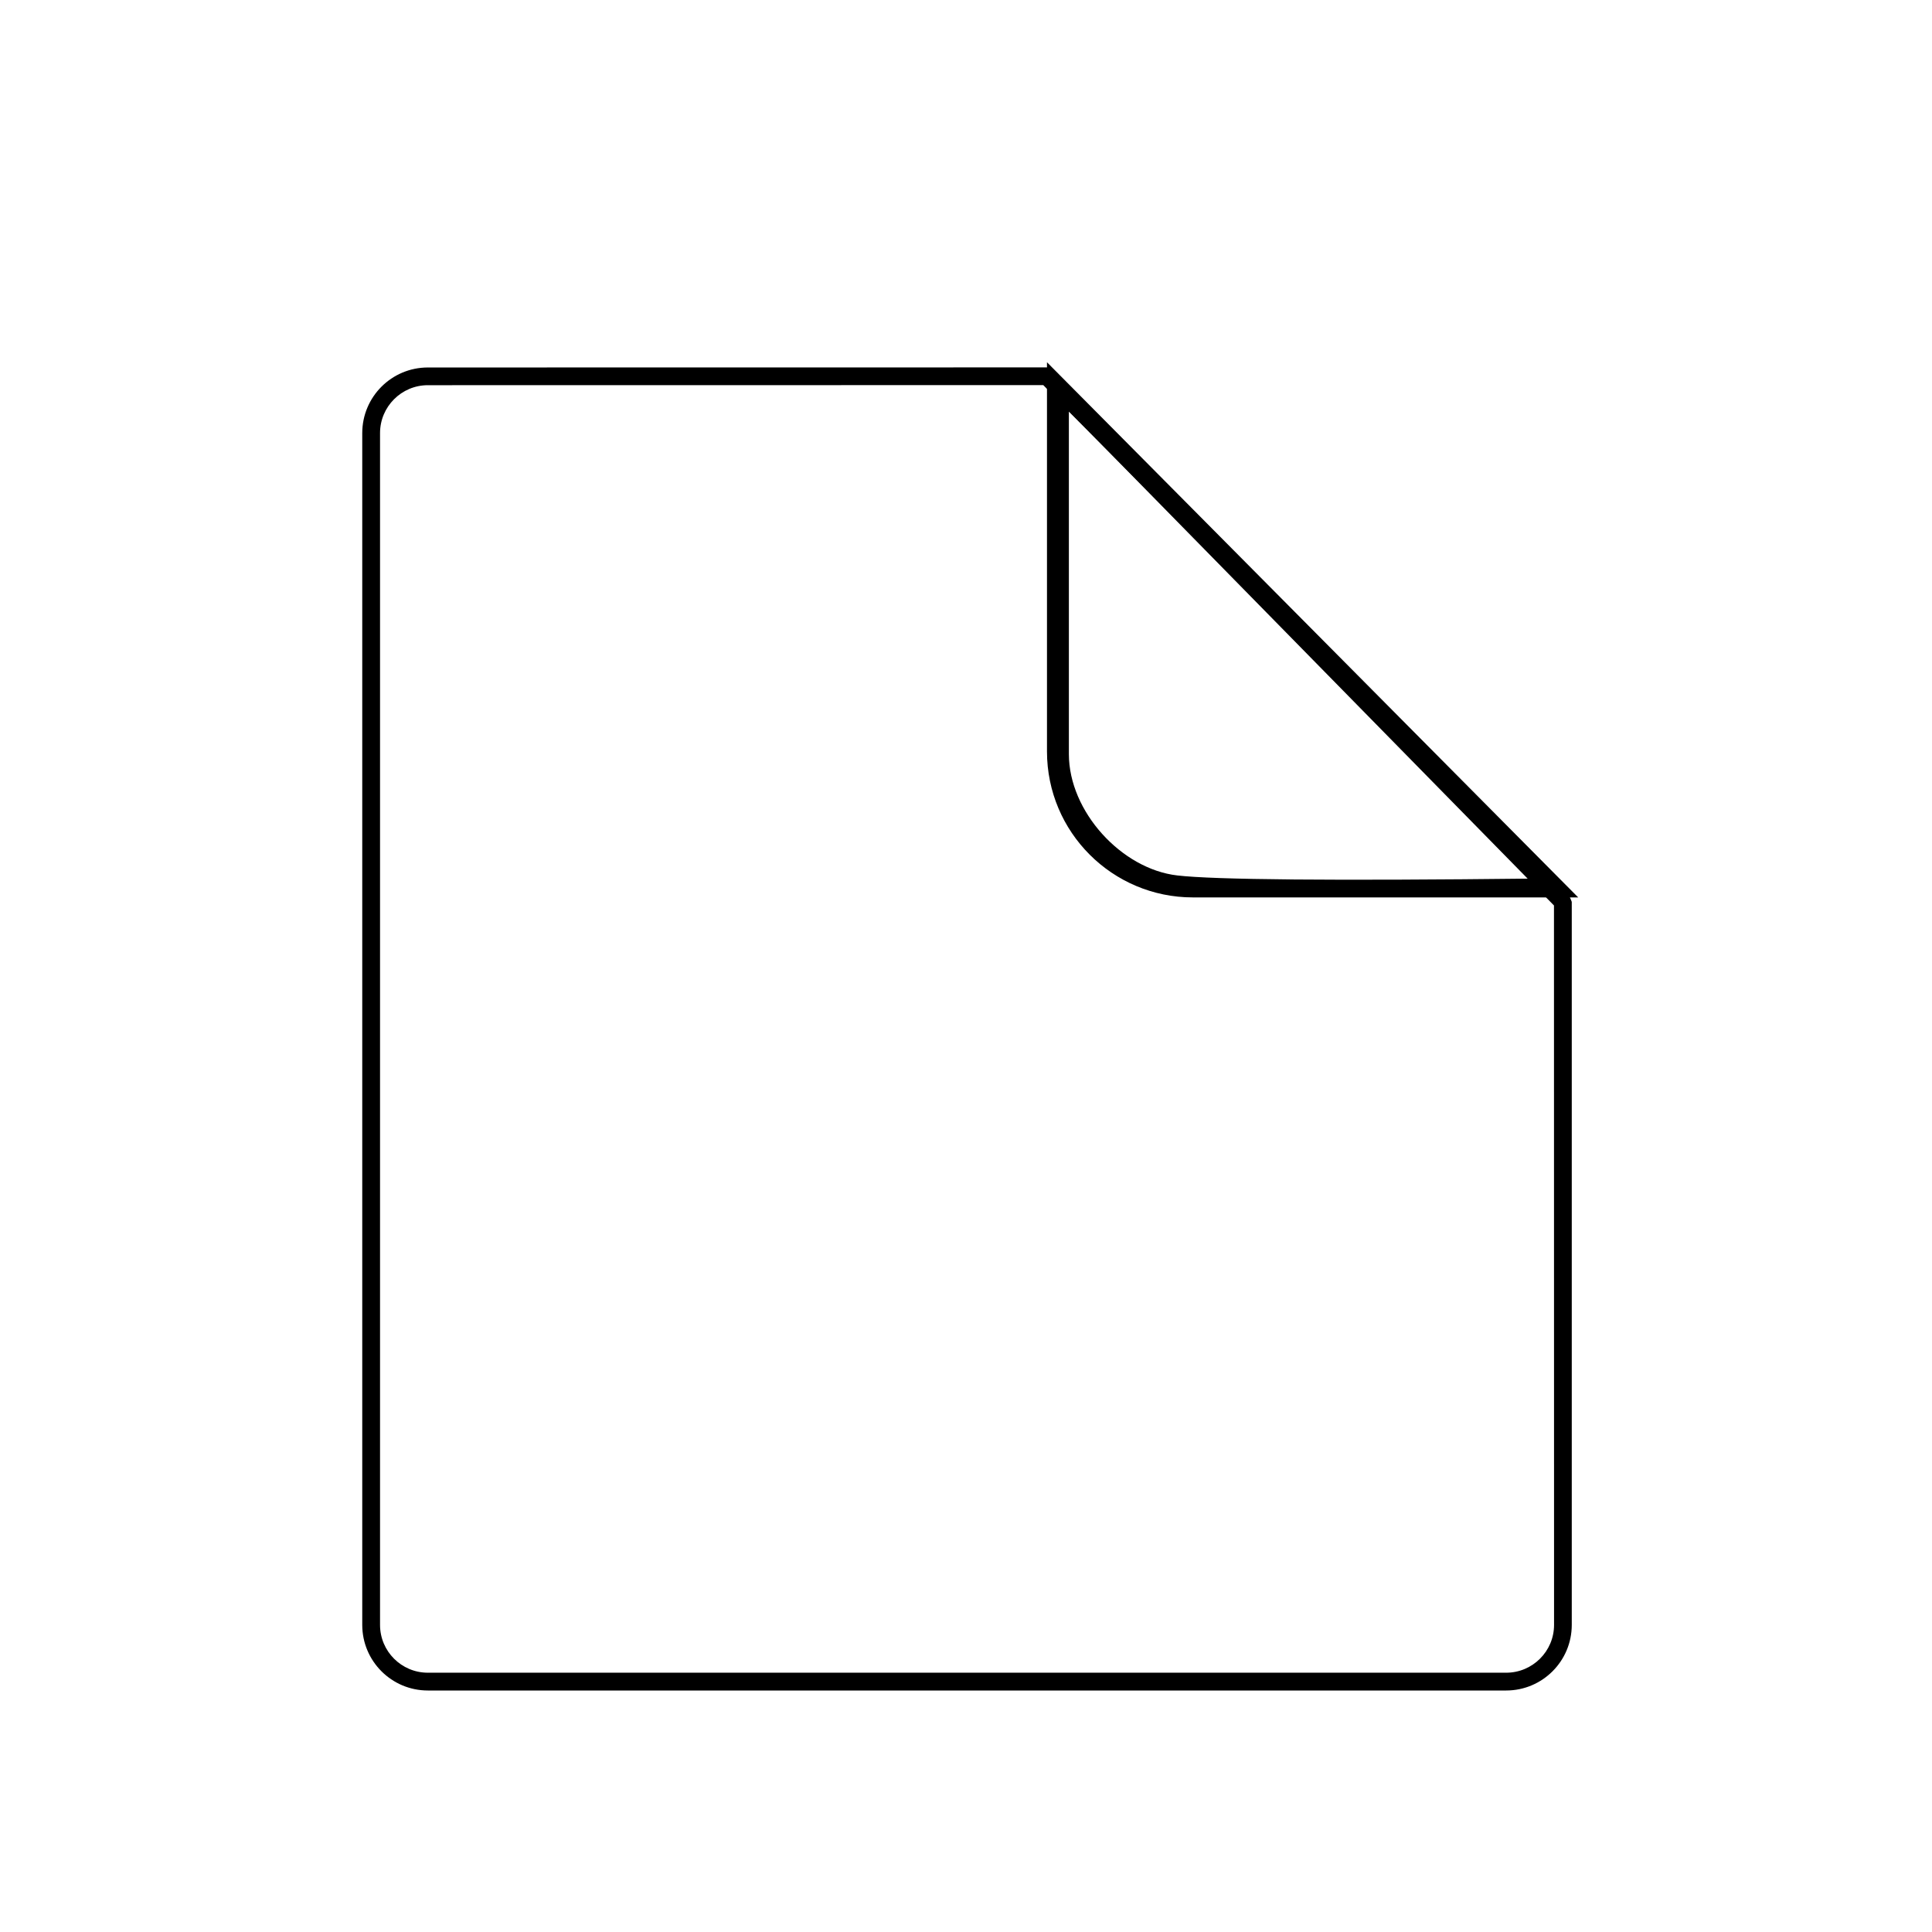
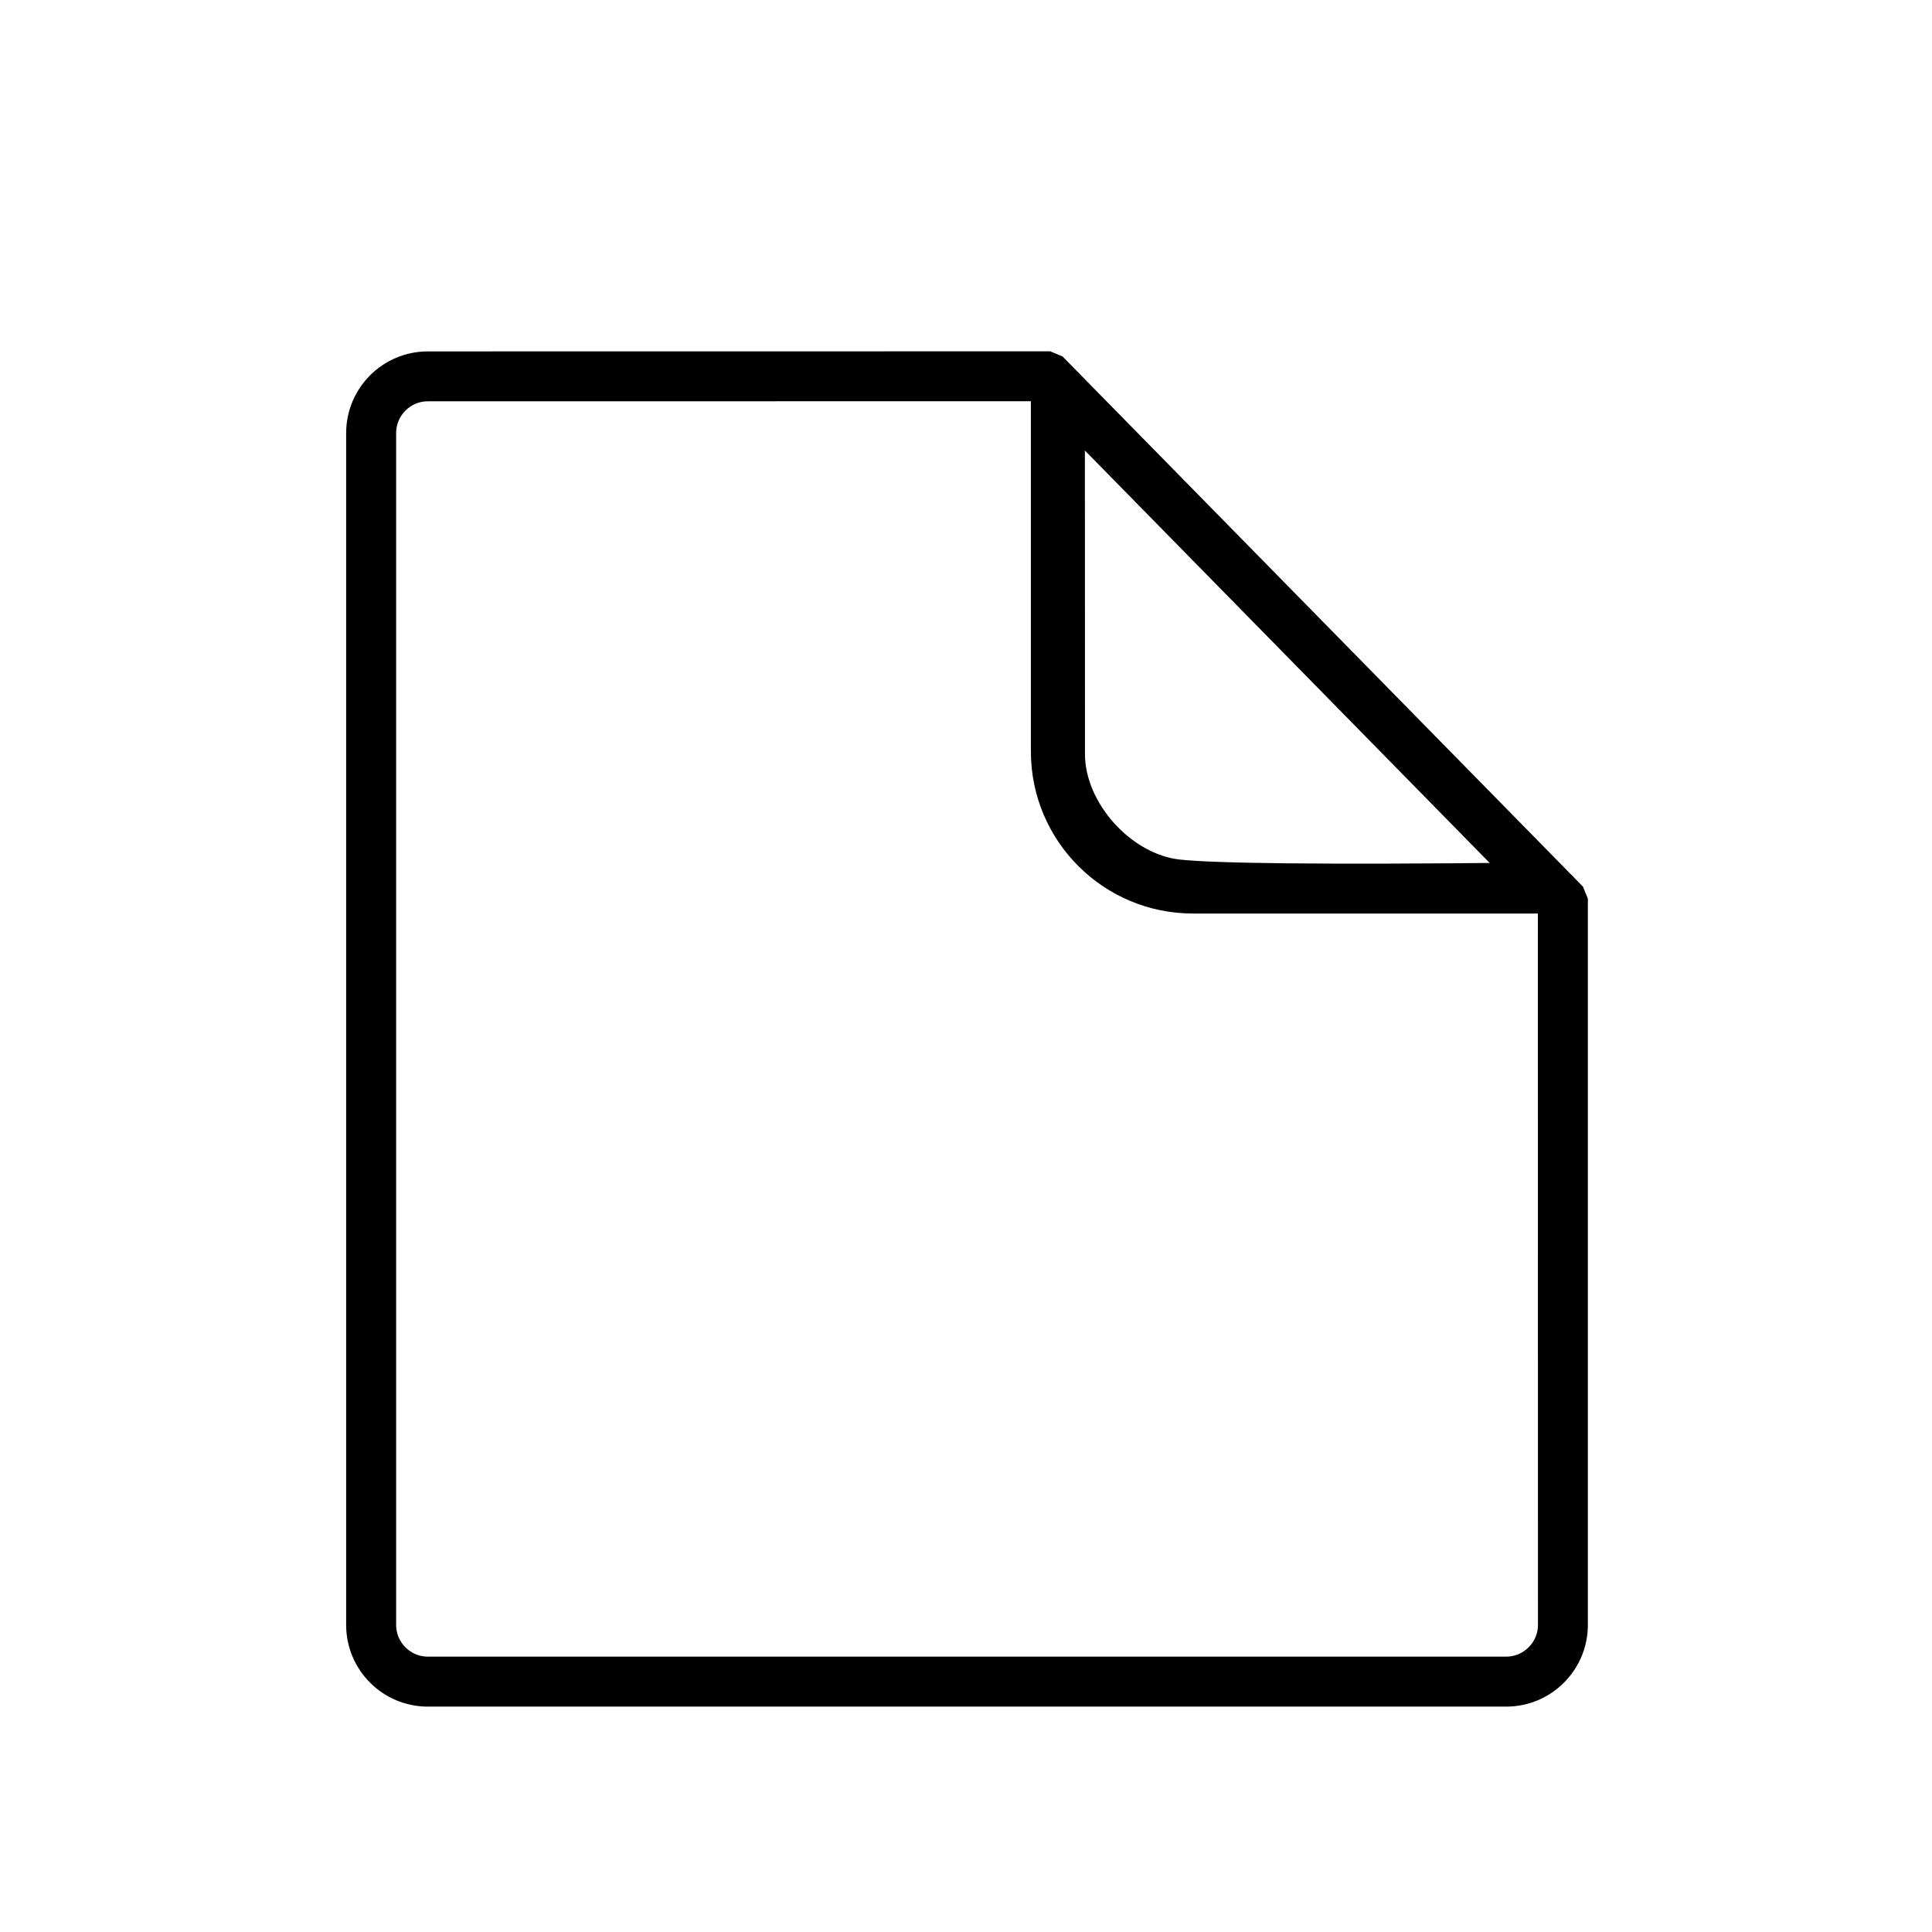
<svg xmlns="http://www.w3.org/2000/svg" width="24px" height="24px" viewBox="0 0 24 24" version="1.1">
  <g id="页面-1" stroke="none" stroke-width="1" fill="none" fill-rule="evenodd">
    <g id="folder-txt">
      <rect id="矩形" x="0" y="0" width="24" height="24" rx="1" />
-       <g id="编组-13" transform="translate(4.5, 4.5)" fill="#000000" fill-rule="nonzero">
-         <path d="M8.585,0.097 L8.506,0.064 L0.815,0.065 C0.365,0.065 -6.41153797e-15,0.43 -6.41153797e-15,0.88 L-6.41153797e-15,15.685 C-6.41153797e-15,16.135 0.365,16.5 0.815,16.5 L14.21,16.5 C14.66,16.5 15.025,16.135 15.025,15.685 L15.025,6.703 L14.994,6.626 L8.585,0.097 Z M8.46,0.284 L14.804,6.748 L14.805,15.685 C14.805,16.013 14.538,16.279 14.21,16.279 L0.815,16.279 C0.487,16.279 0.221,16.013 0.221,15.685 L0.221,0.88 C0.221,0.552 0.487,0.285 0.815,0.285 L8.46,0.284 Z" id="路径" />
-         <path d="M8.506,-3.66373598e-15 L15.105,6.648 L10.319,6.648 C9.318,6.648 8.506,5.837 8.506,4.835 L8.506,-3.66373598e-15 Z M8.778,0.613 L8.778,4.868 C8.778,5.581 9.432,6.295 10.124,6.375 C10.585,6.429 12.061,6.442 14.553,6.414 L8.778,0.613 Z" id="形状结合" />
+       <g id="编组-13" transform="translate(4.5, 4.564211)" fill="#000000" fill-rule="nonzero" stroke="#000000" stroke-width="0.4">
+         <path d="M8.585,0.033 L8.506,0 L0.815,0.001 C0.365,0.001 0,0.366 0,0.816 L0,15.621 C0,16.071 0.365,16.436 0.815,16.436 L14.21,16.436 C14.66,16.436 15.025,16.071 15.025,15.621 L15.025,6.639 L14.994,6.562 L8.585,0.033 Z M8.46,0.22 L14.804,6.684 L14.805,15.621 C14.805,15.949 14.538,16.215 14.21,16.215 L0.815,16.215 C0.487,16.215 0.221,15.949 0.221,15.621 L0.221,0.816 C0.221,0.487 0.487,0.221 0.815,0.221 L8.46,0.22 Z" id="路径" />
+         <path d="M8.506,0.45 L8.777,0.725 L8.778,4.804 C8.778,5.517 9.432,6.231 10.124,6.311 C10.571,6.363 11.97,6.377 14.322,6.353 L14.553,6.584 L10.319,6.584 C9.318,6.584 8.506,5.772 8.506,4.771 L8.506,0.45 Z" id="形状结合" />
      </g>
    </g>
  </g>
</svg>
